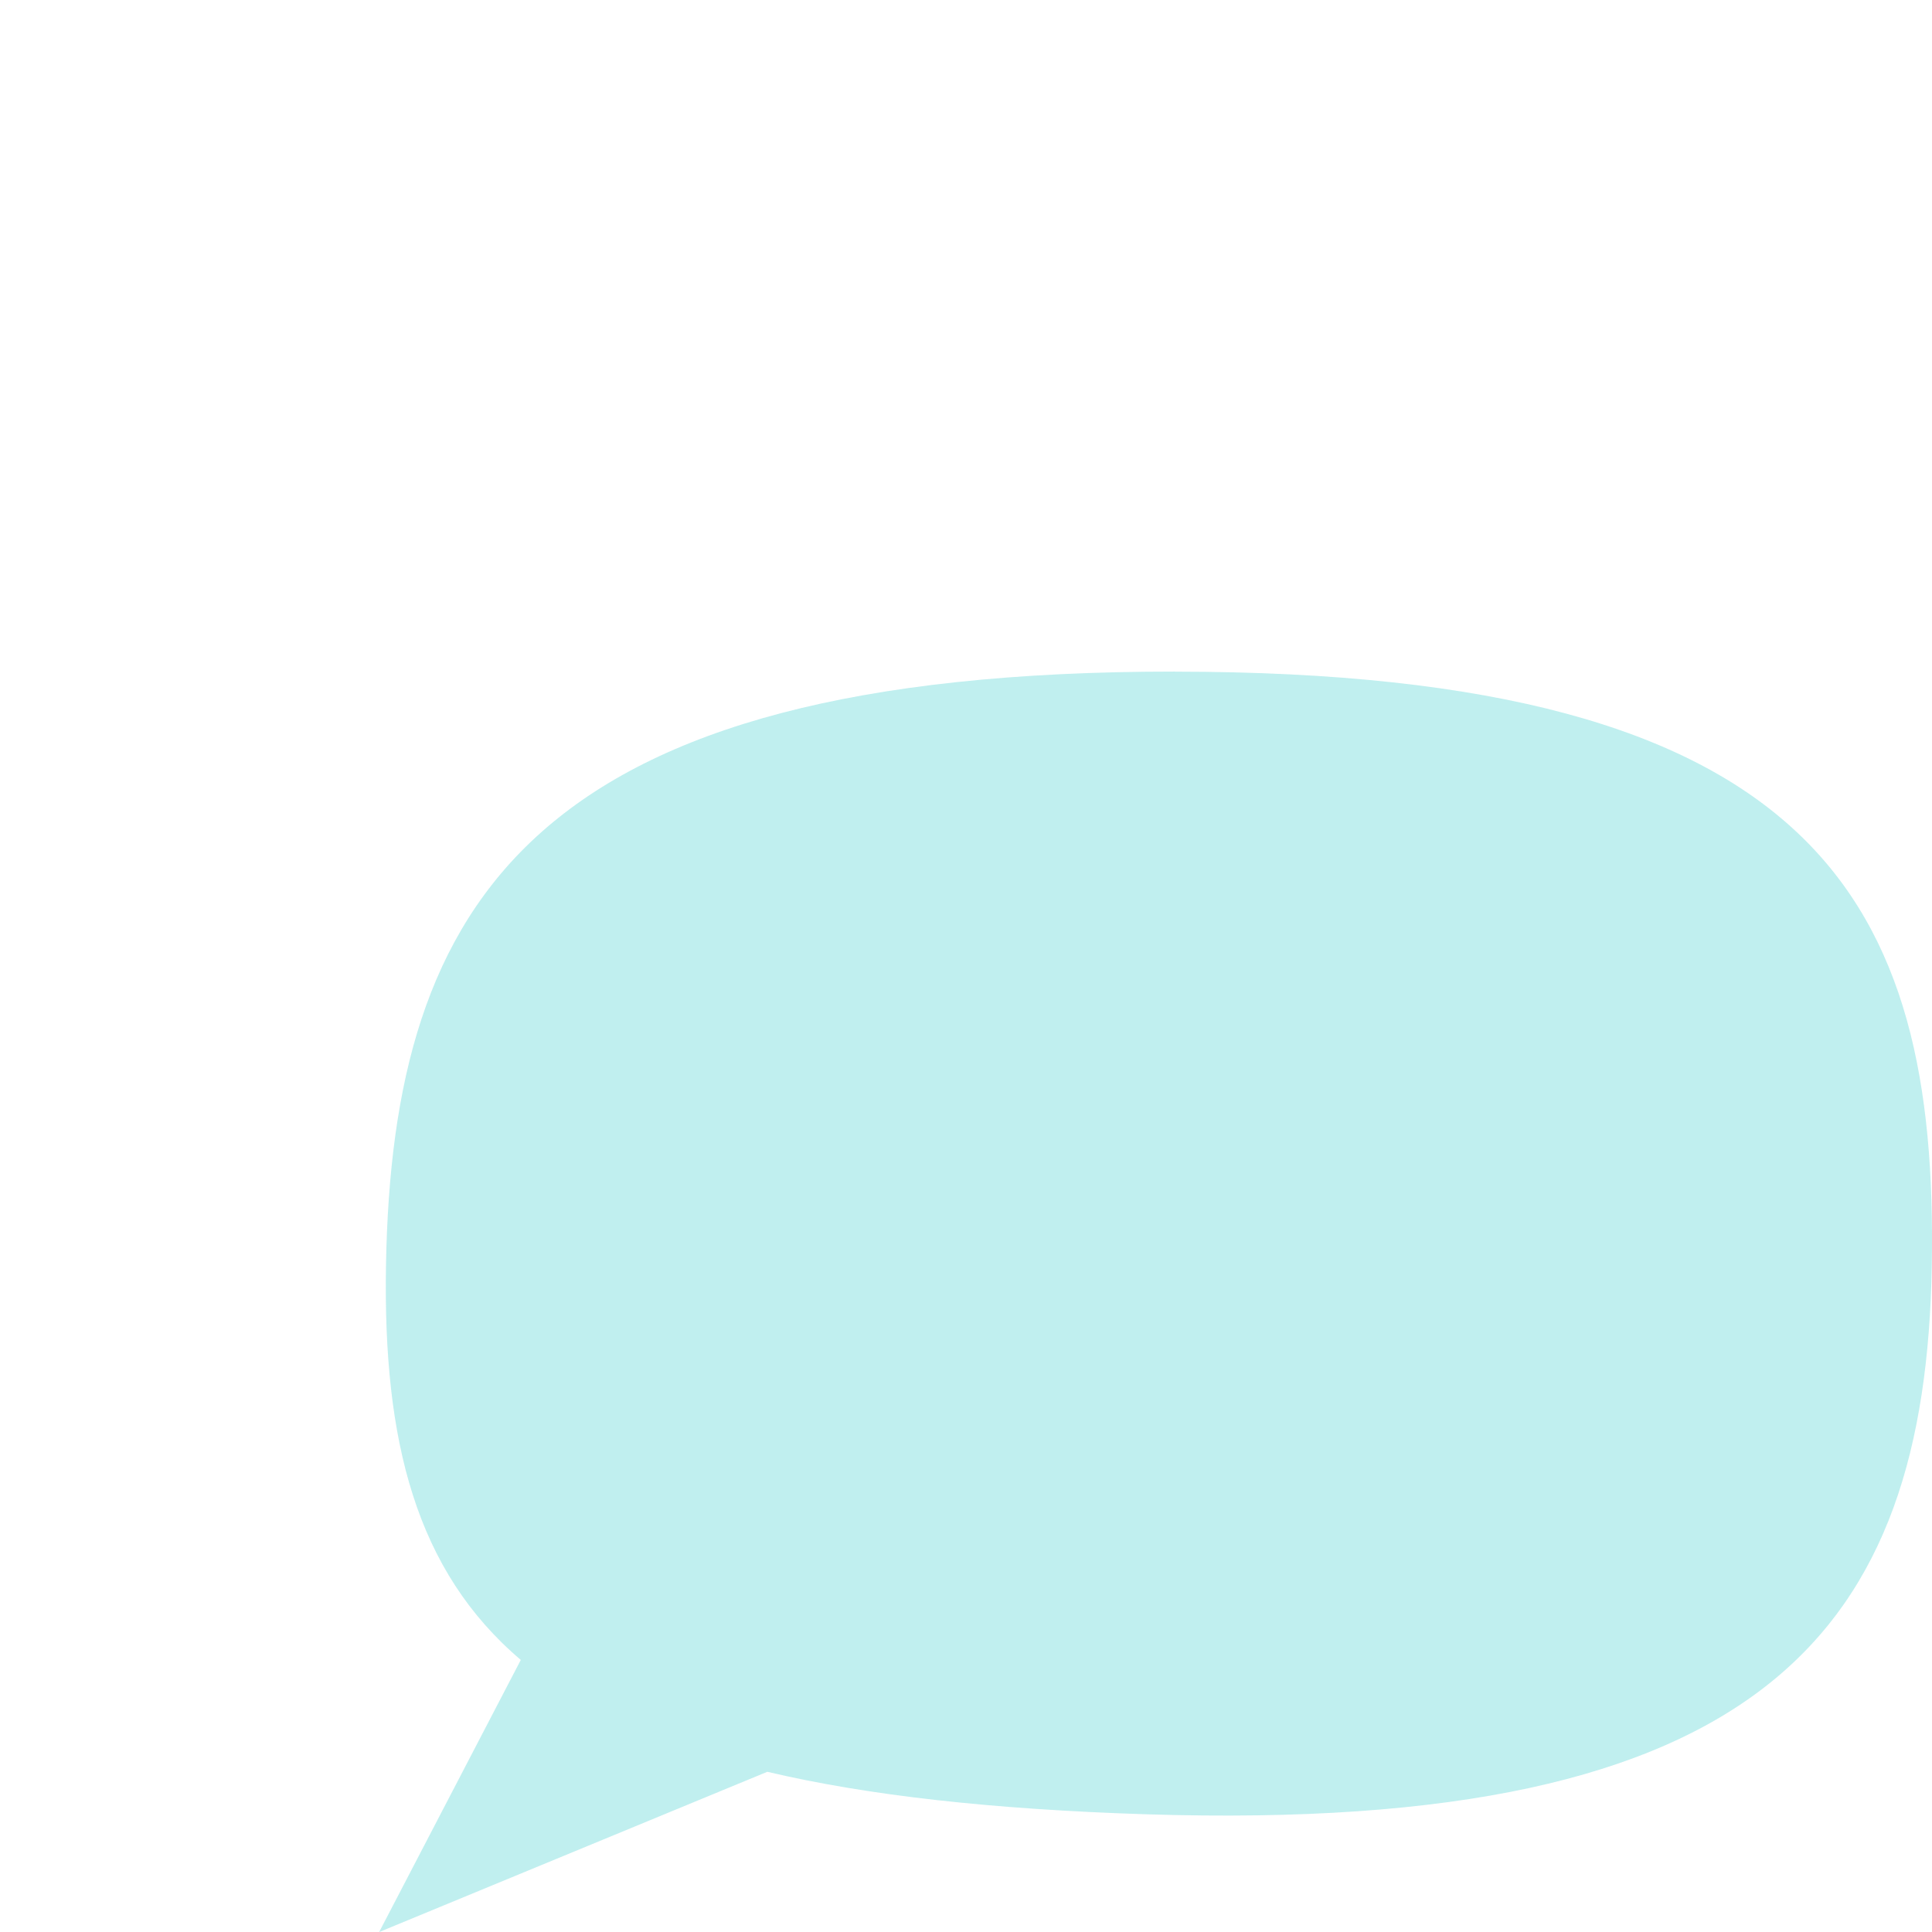
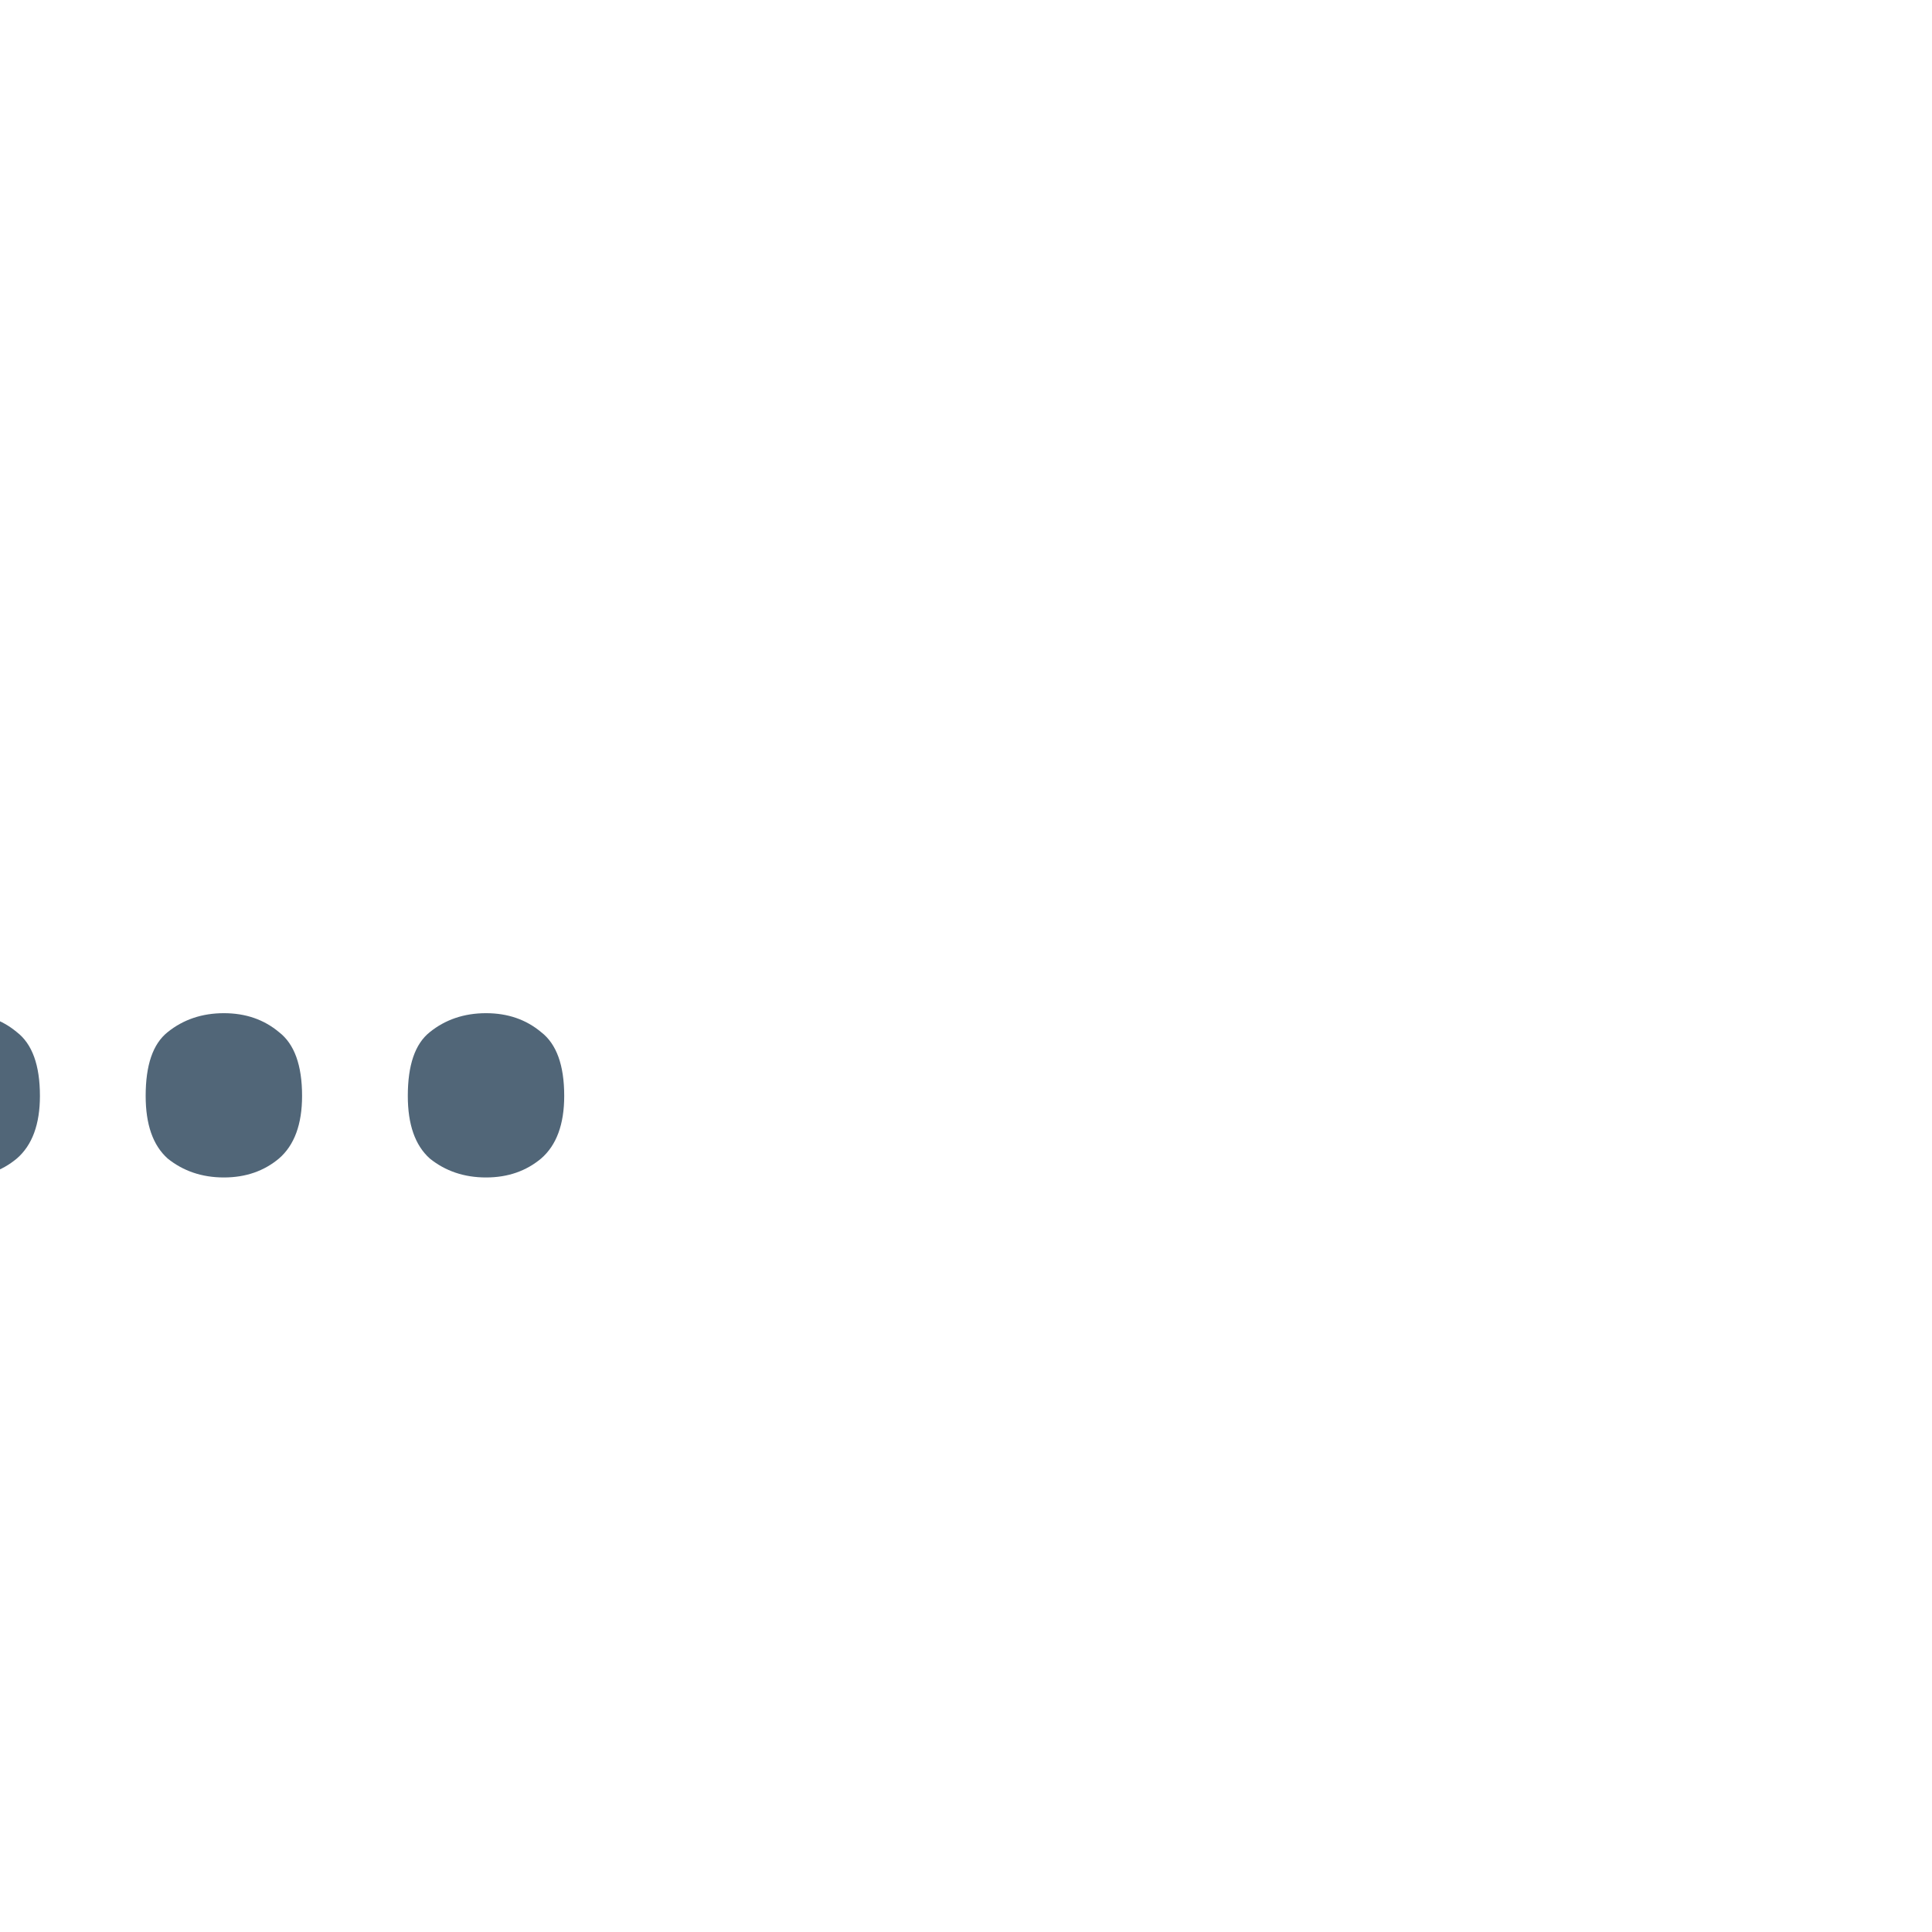
<svg xmlns="http://www.w3.org/2000/svg" width="100" height="100" viewBox="0 0 26.458 26.458" version="1.1" id="svg2787">
  <defs id="defs2784" />
  <g id="layer1">
-     <path id="path4915-0" style="mix-blend-mode:normal;fill:#b7eded;fill-opacity:0.865;fill-rule:evenodd;stroke-width:0.312" d="M 16.093,9.197 C 7.279,9.194 5.373,12.347 5.286,17.327 c -0.042,2.409 0.409,4.184 1.846,5.405 l -1.94,3.727 5.316,-2.195 c 1.376,0.325 3.084,0.515 5.191,0.582 8.48,0.268 10.669,-2.531 10.756,-7.51 0.087,-4.98 -1.548,-8.134 -10.362,-8.138 z" />
    <path id="path4915-7-0" style="mix-blend-mode:multiply;fill:#89e78f;fill-opacity:1;fill-rule:evenodd;stroke-width:0.275" d="m -13.073,1.535 c -0.208,-0.032 -0.42,-0.063 -0.638,-0.092 -6.967,-0.937 -8.941,0.646 -9.636,4.614 -0.695,3.968 0.759,6.473 7.749,7.687 1.362,0.237 2.54,0.343 3.56,0.333 l 4.48,2.492 -1.101,-3.168 c 1.743,-0.855 2.542,-2.475 2.915,-4.606 0.673,-3.844 -0.896,-6.26 -7.329,-7.259 z" />
+     <path id="path4915" style="mix-blend-mode:screen;fill:#bde2ff;fill-opacity:0.951;fill-rule:evenodd;stroke-width:0.349" d="M 10.684,6.621 C 1.853,6.621 0,9.931 0,15.157 0,17.98 0.603,19.972 2.495,21.253 L 0.362,26.615 5.62,22.499 c 1.336,0.302 2.966,0.481 4.944,0.546 8.5,0.278 10.644,-2.661 10.644,-7.888 0,-5.227 -1.693,-8.537 -10.524,-8.537 z" />
+     <text xml:space="preserve" style="font-weight:bold;font-size:13.05px;line-height:1.3;font-family:'Segoe UI';-inkscape-font-specification:'Segoe UI Bold';text-align:center;text-anchor:middle;fill:#516678;fill-opacity:1;stroke:#feb470;stroke-width:0;stroke-linecap:round;stroke-linejoin:round;stroke-miterlimit:8;stroke-dasharray:none;stroke-opacity:0.613;paint-order:fill markers stroke;stop-color:#000000" x="11.657" y="15.396" id="text57253-0" transform="scale(0.9653645,1.035878)">
+       <tspan id="tspan57251-7" style="fill:#516678;fill-opacity:1;stroke-width:0" x="11.657" y="15.396">...</tspan>
+     </text>
  </g>
</svg>
